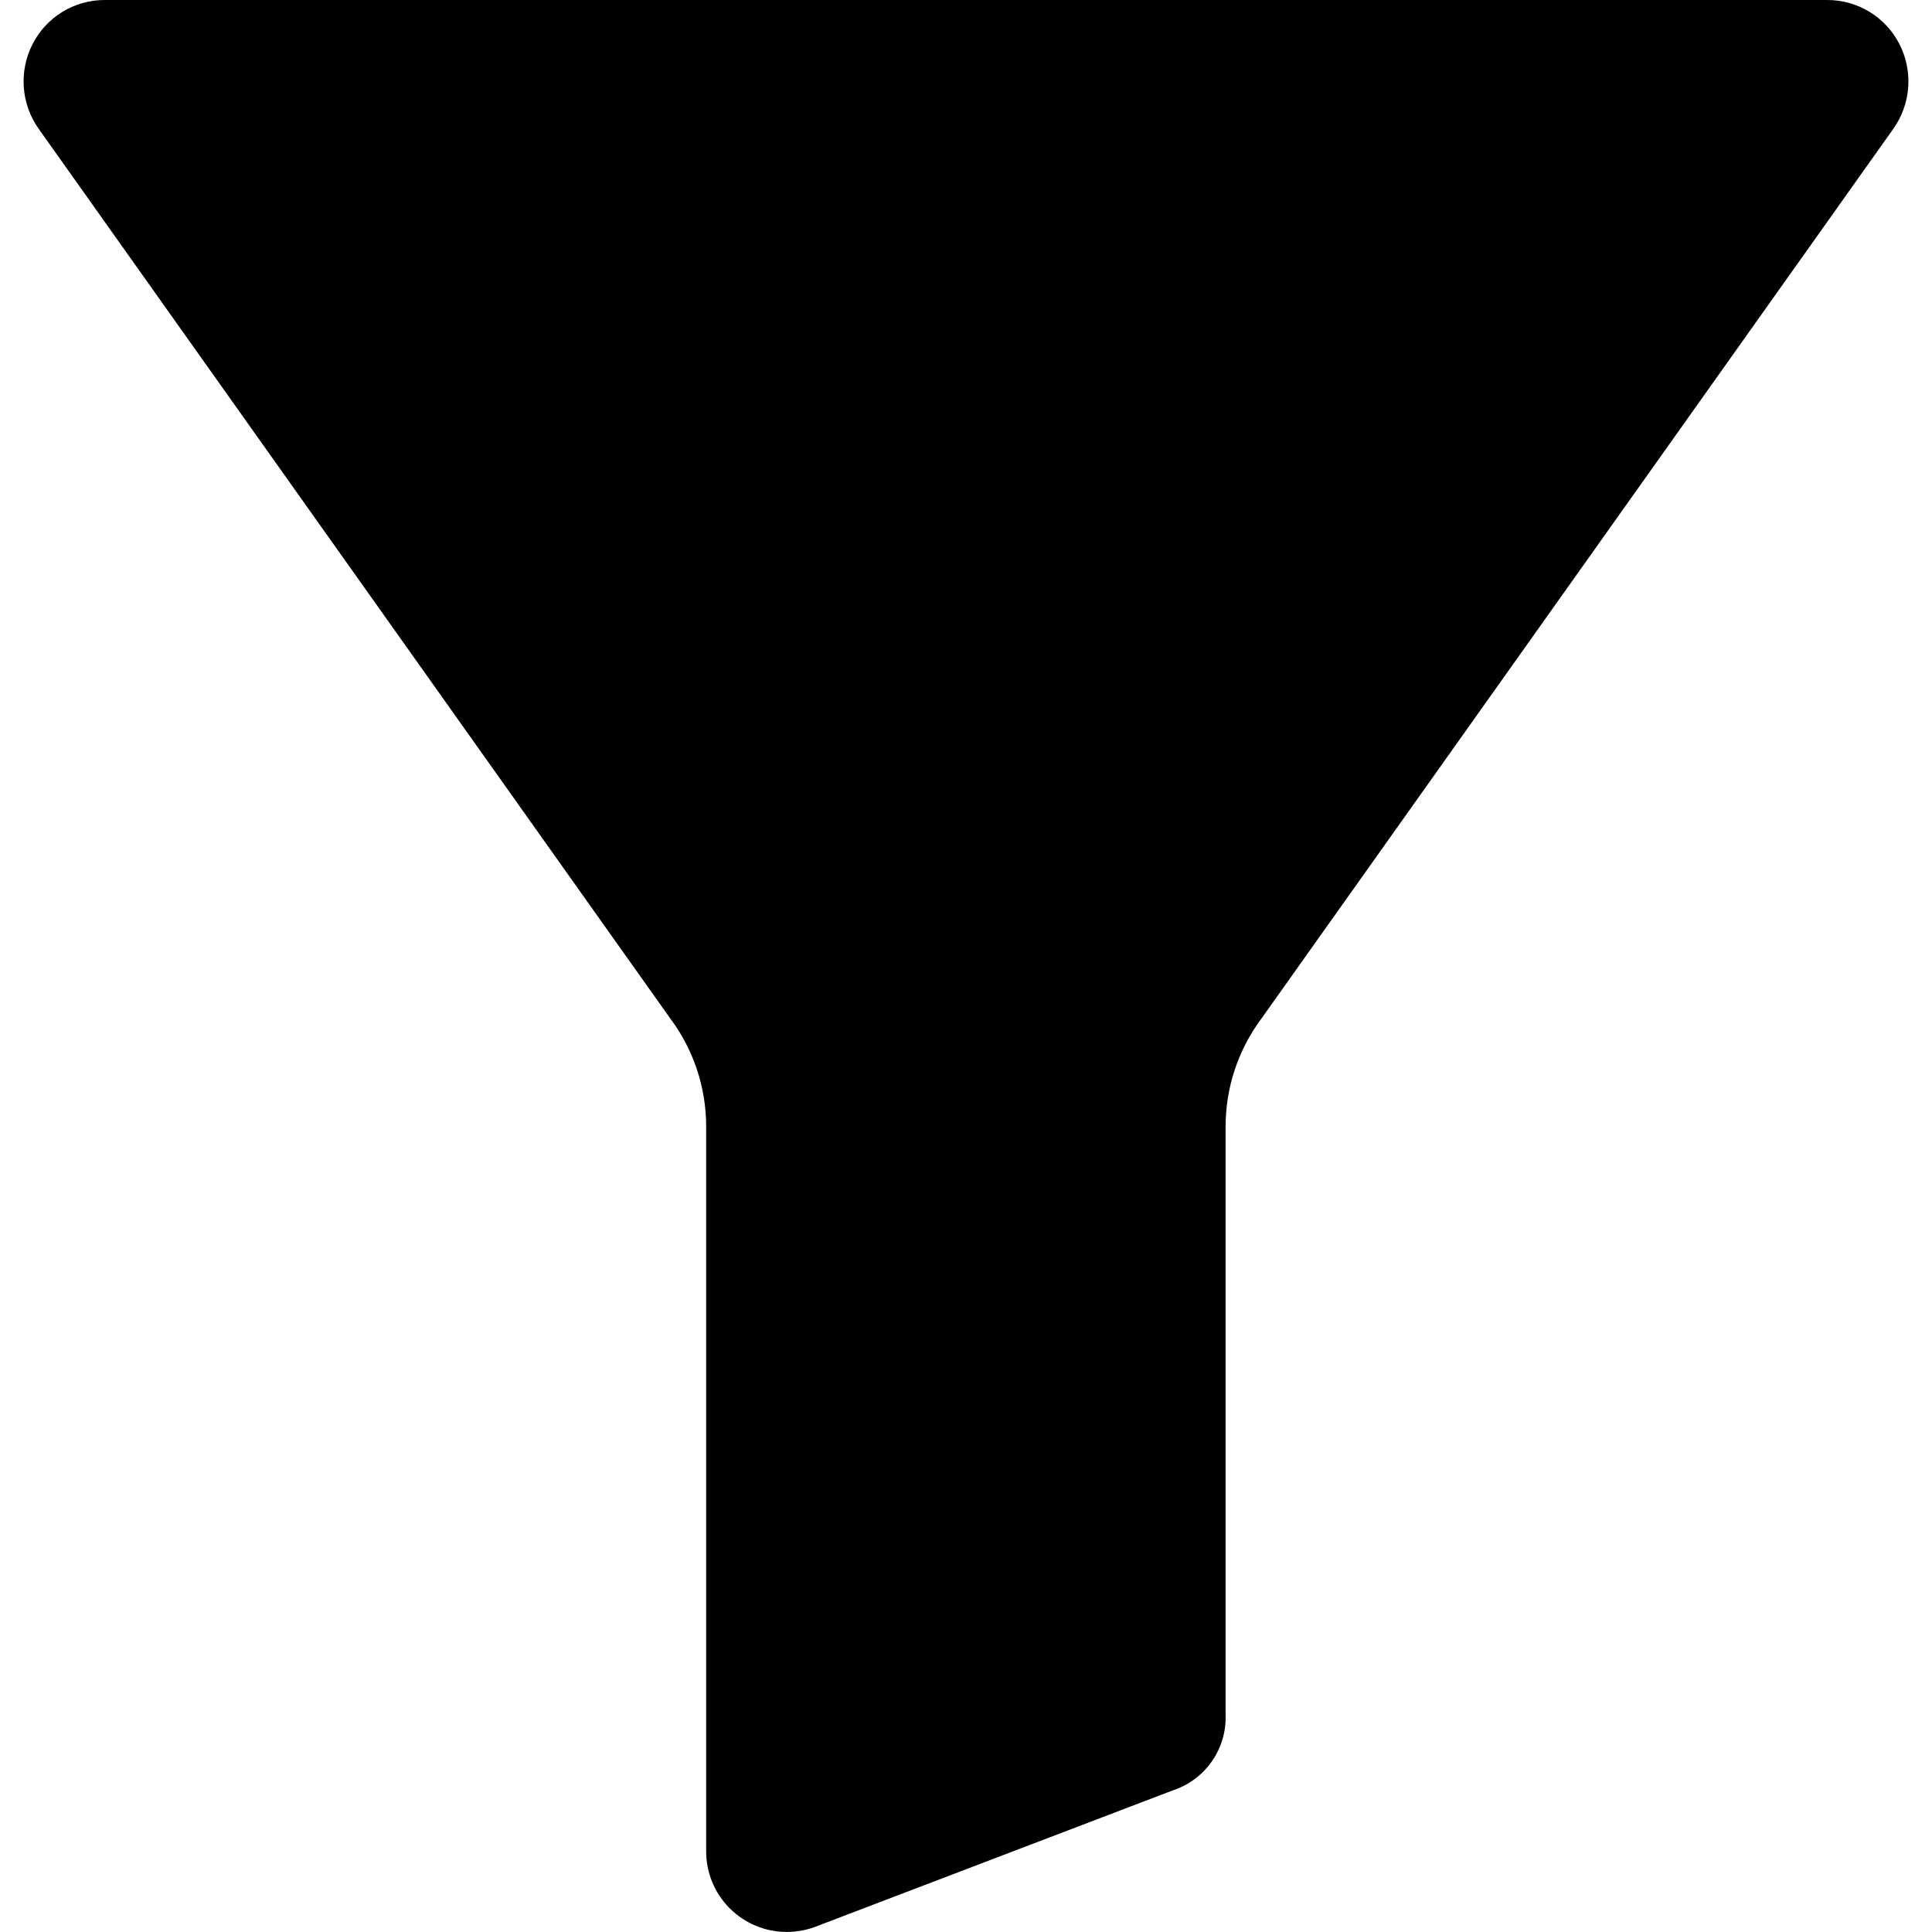
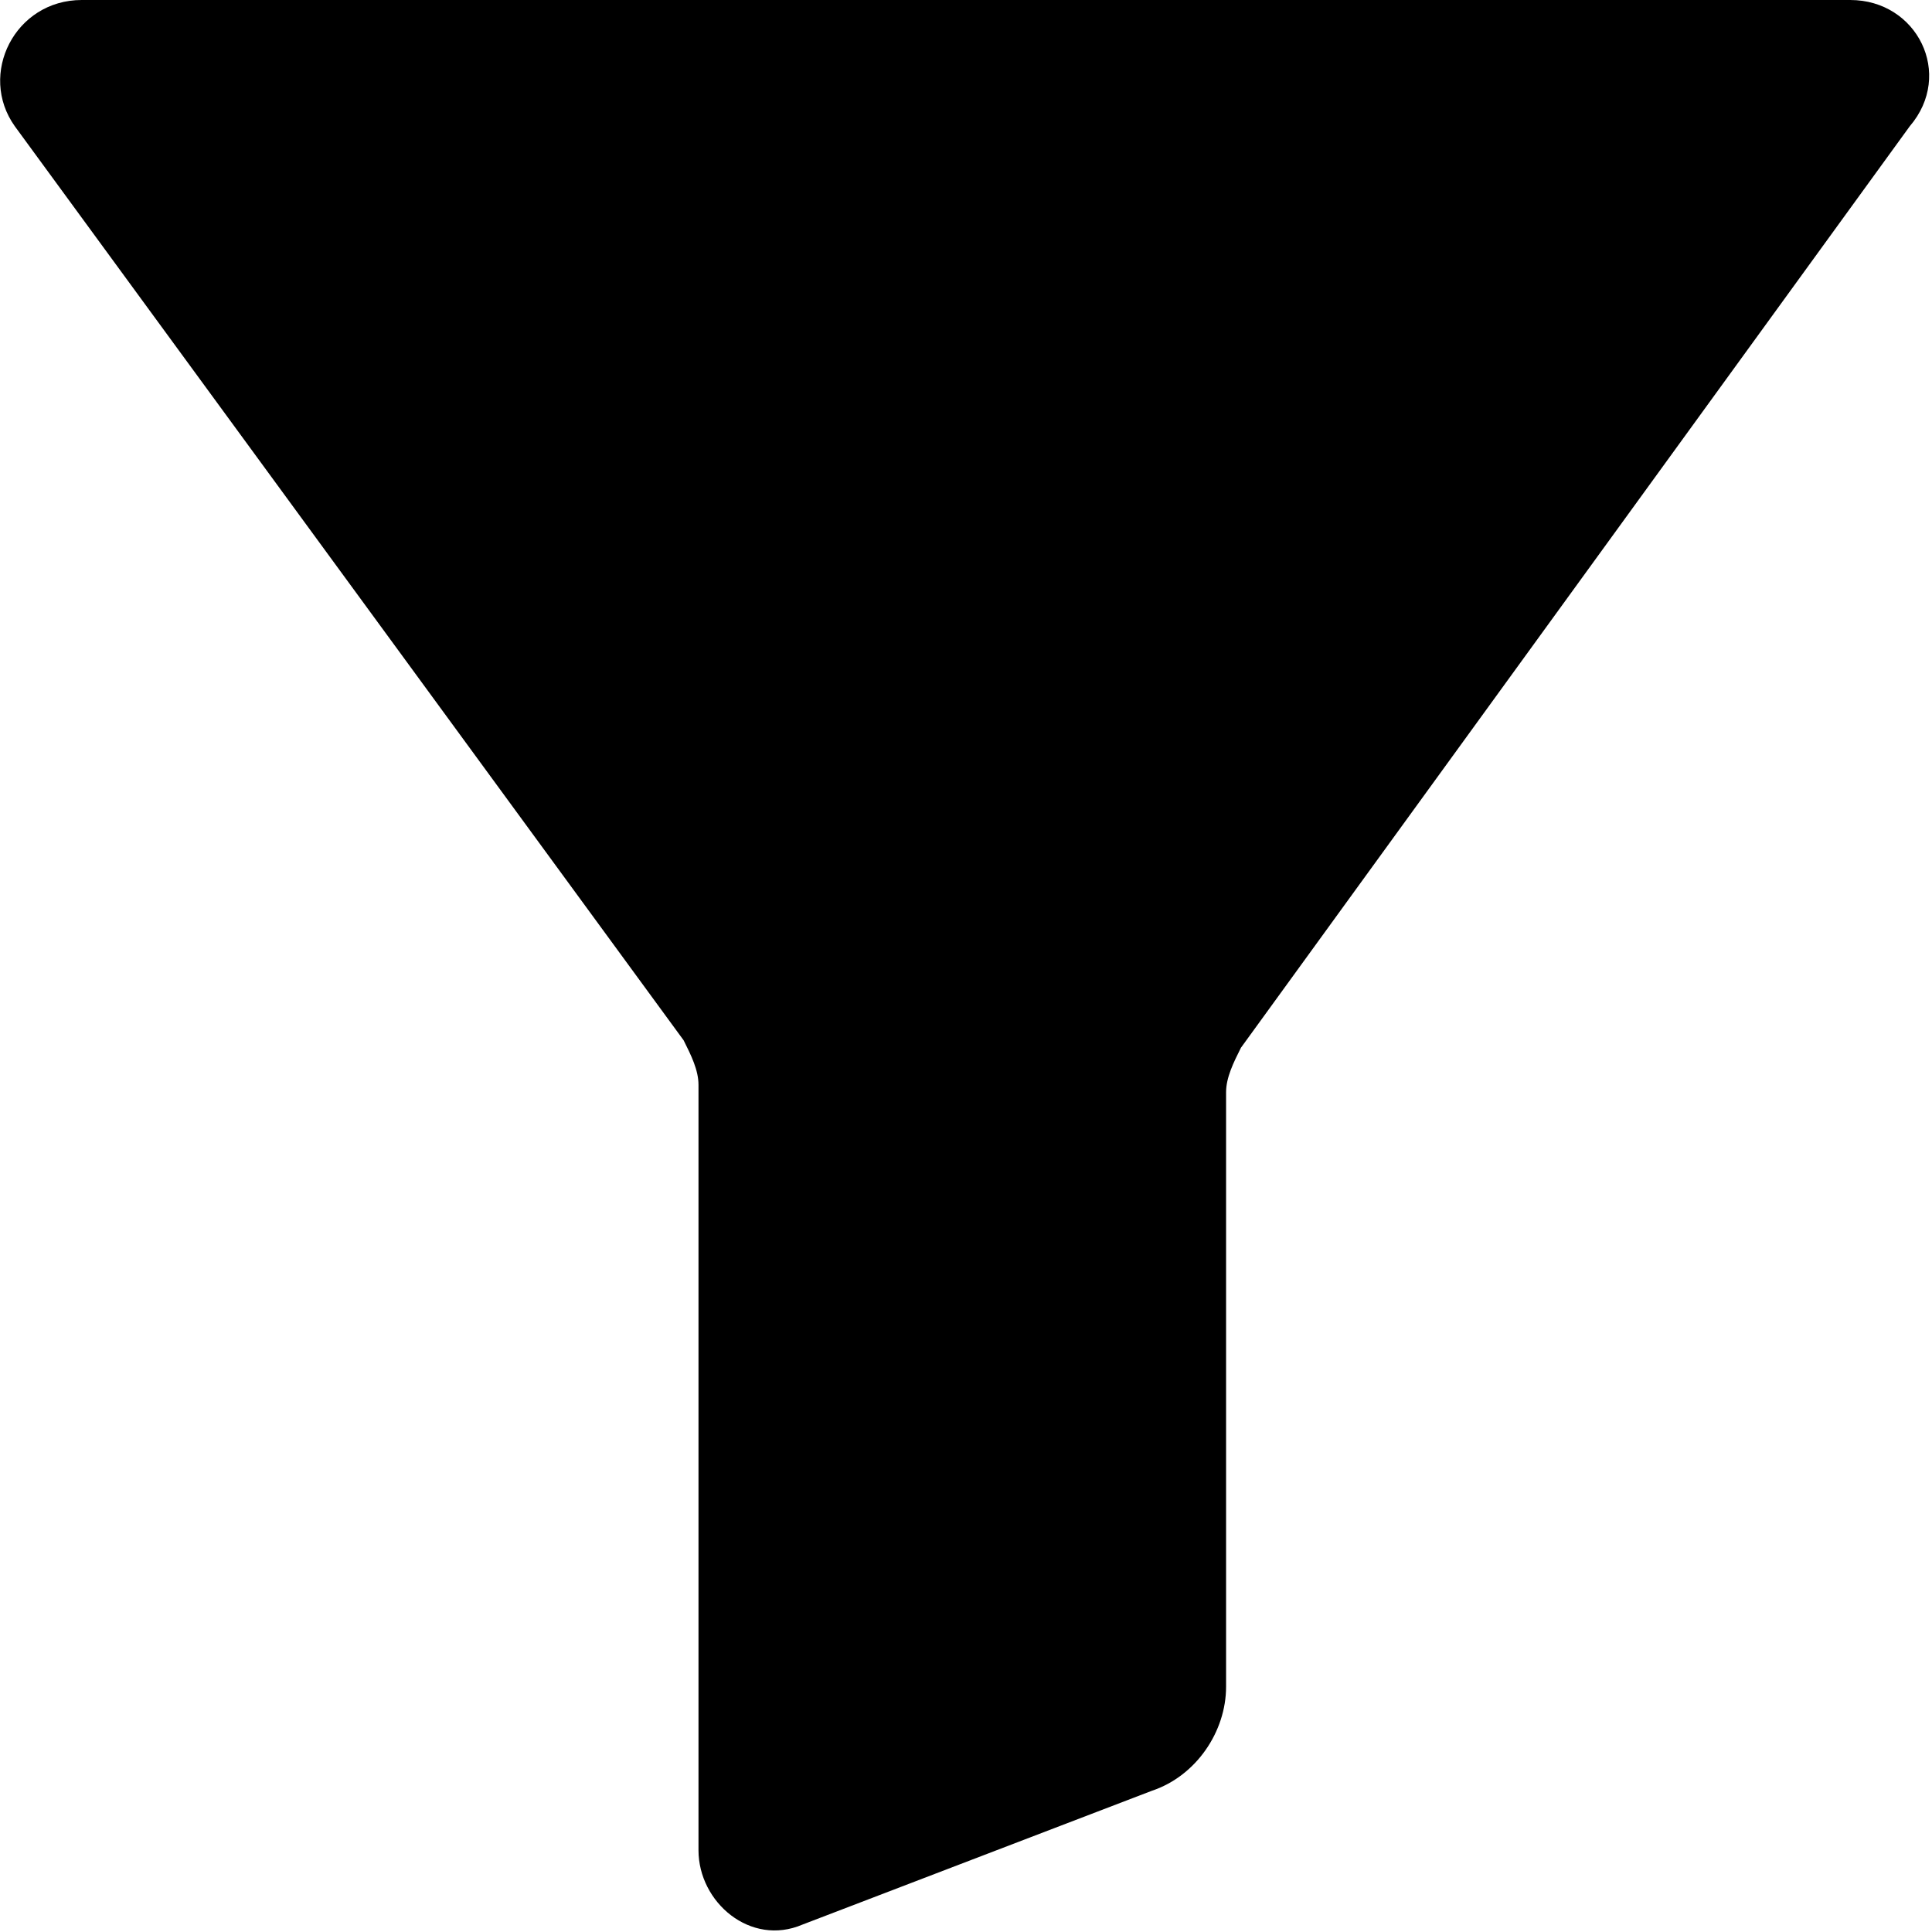
- <svg width="25" height="25" viewBox="0 0 31.919 32.719">
-   <path id="filter_1_" data-name="filter (1)" class="cls-1" d="M30.543,0H1.374A1.37,1.37,0,0,0,.152.744,1.389,1.389,0,0,0,.26,2.19L10.947,17.244l.011.015a3.052,3.052,0,0,1,.6,1.812V31.345a1.364,1.364,0,0,0,1.364,1.373,1.407,1.407,0,0,0,.538-.108l6-2.289a1.3,1.3,0,0,0,.895-1.283V19.071a3.054,3.054,0,0,1,.6-1.812l.011-.015L31.657,2.19A1.388,1.388,0,0,0,31.765.744,1.37,1.37,0,0,0,30.543,0Zm0,0" transform="translate(0.001 0)" />
+ <svg xmlns="http://www.w3.org/2000/svg" version="1.1" id="Layer_1" x="0px" y="0px" viewBox="0 0 26 26" style="enable-background:new 0 0 26 26;" xml:space="preserve">
+   <style type="text/css">
+ 	.st0{fill:#ABABAB;}
+ </style>
+   <path d="M0.2,1.7l9,12.3c0.1,0.2,0.2,0.4,0.2,0.6v10.3c0,0.7,0.7,1.3,1.4,1l4.7-1.8c0.6-0.2,1-0.8,1-1.4v-8  c0-0.2,0.1-0.4,0.2-0.6l9-12.4C26.3,1,25.8,0,24.9,0H1.1C0.2,0-0.3,1,0.2,1.7z" />
</svg>
